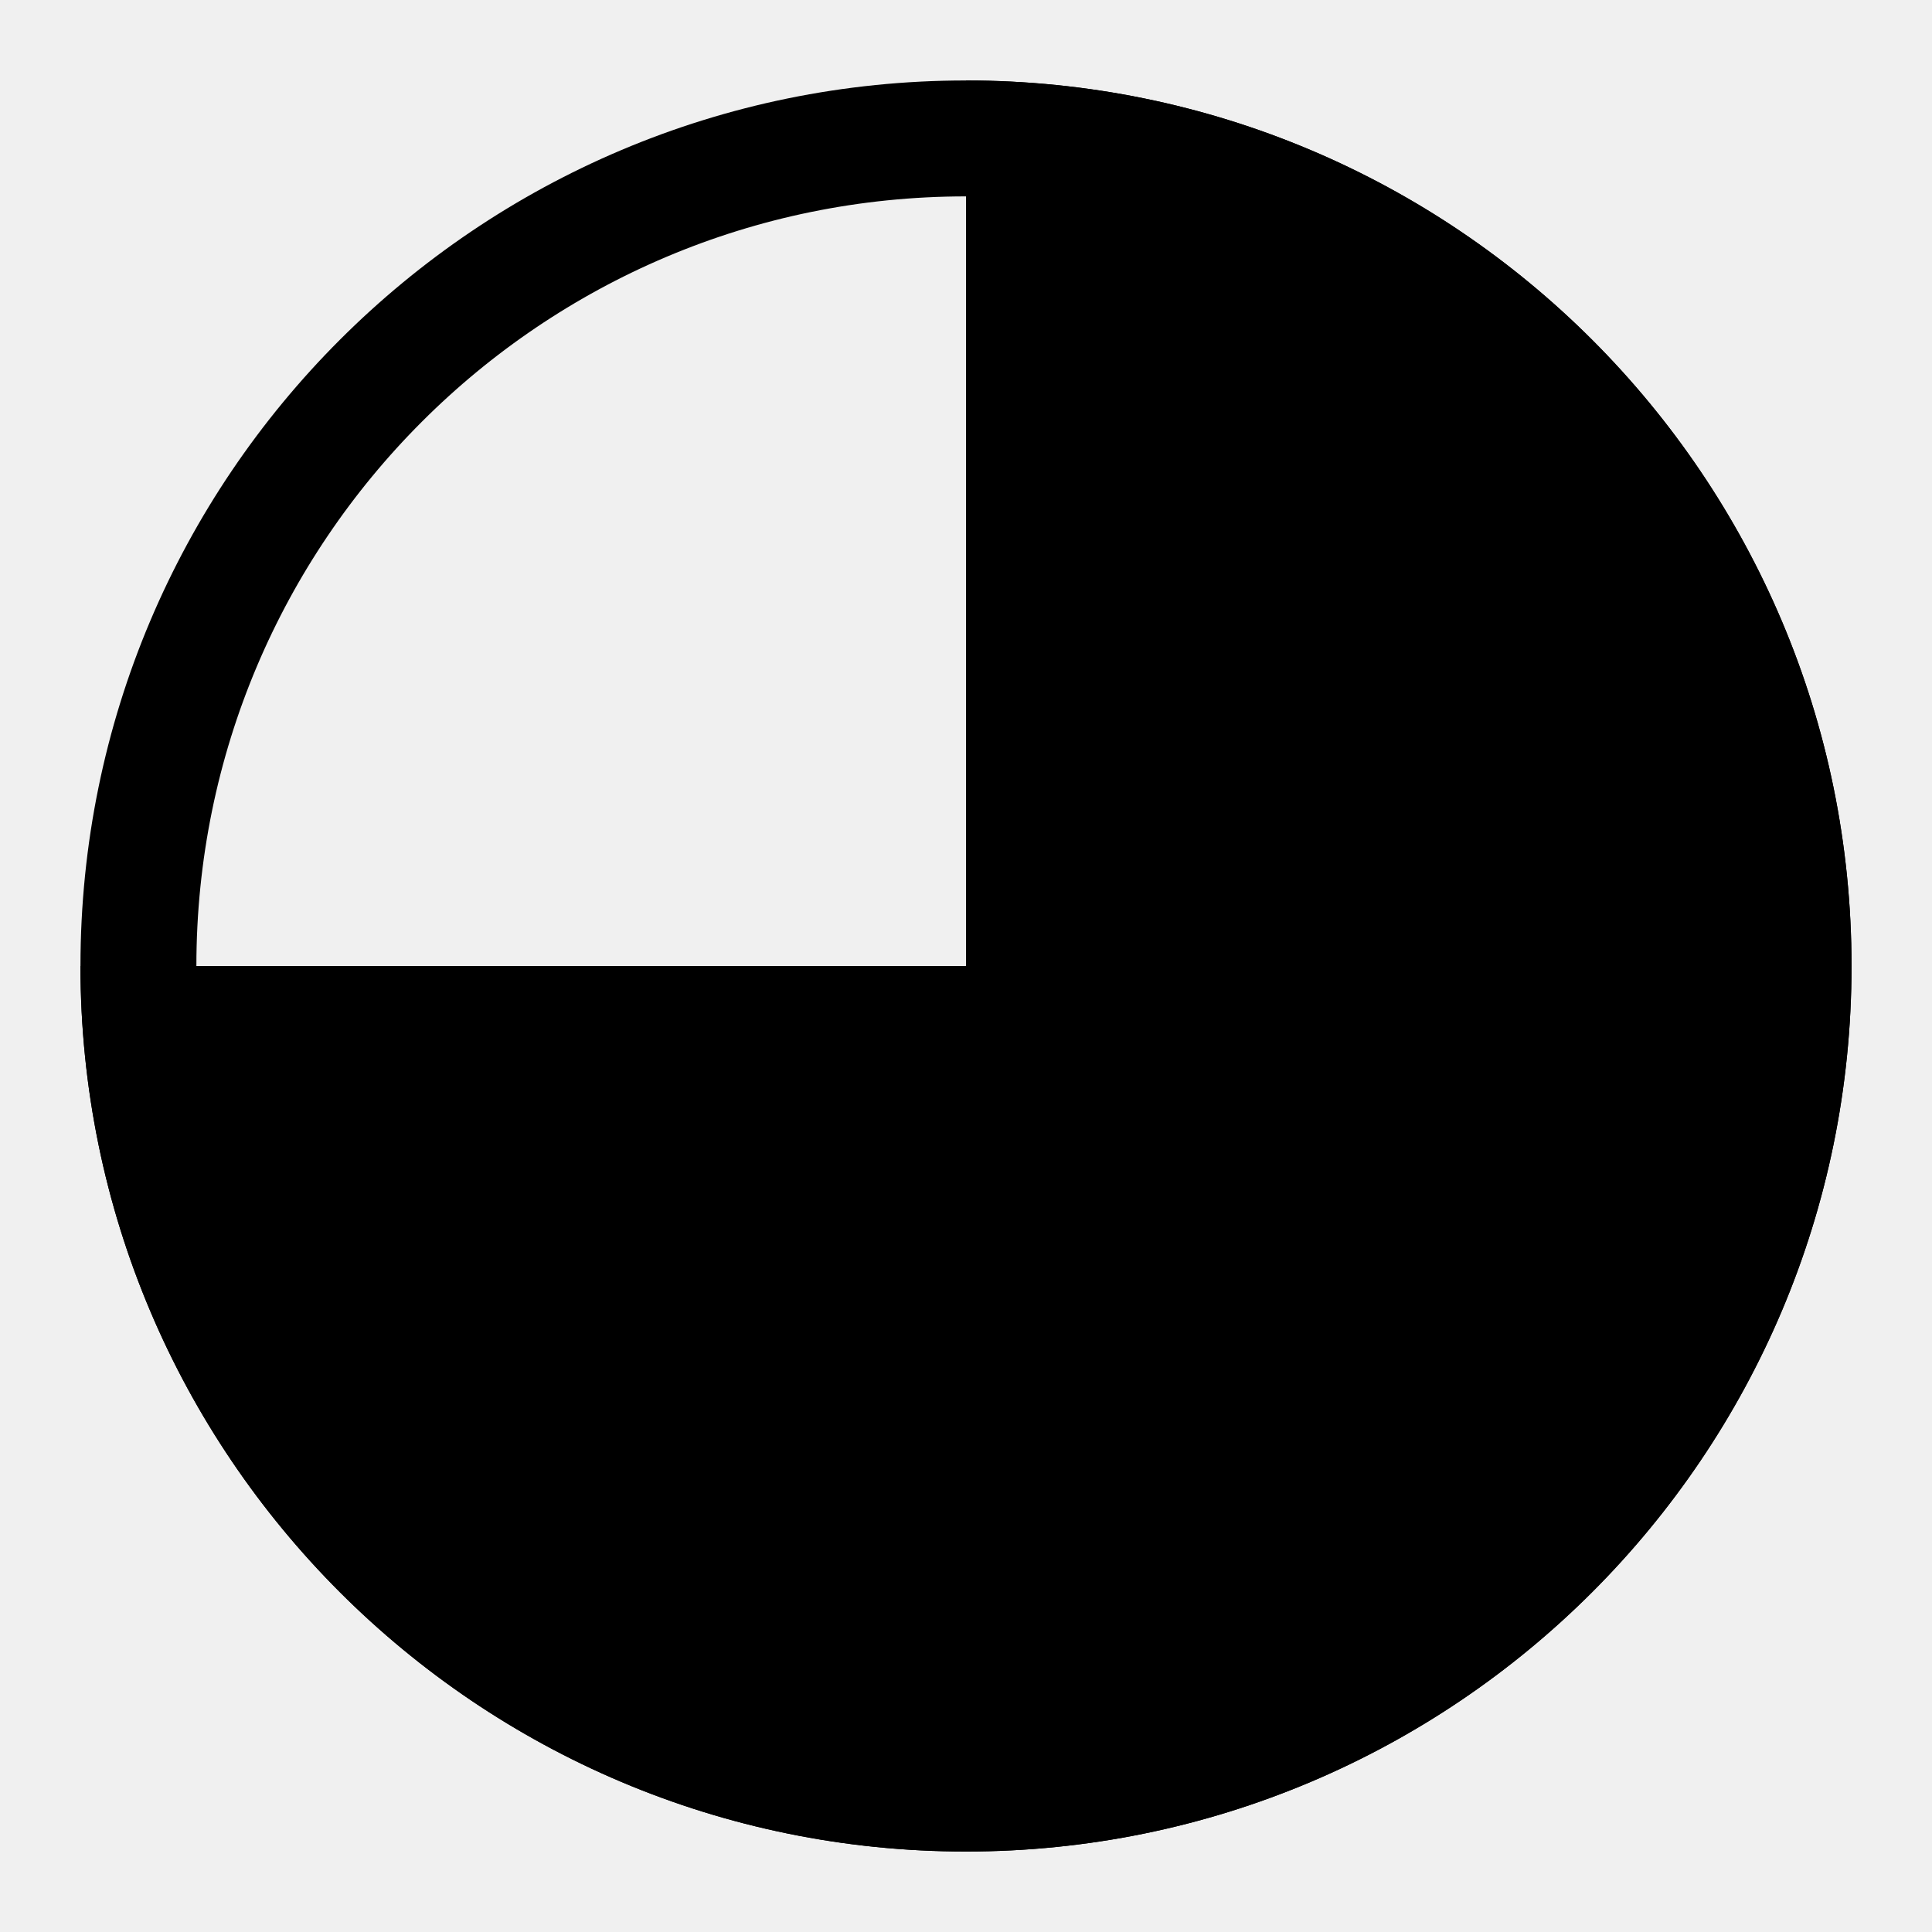
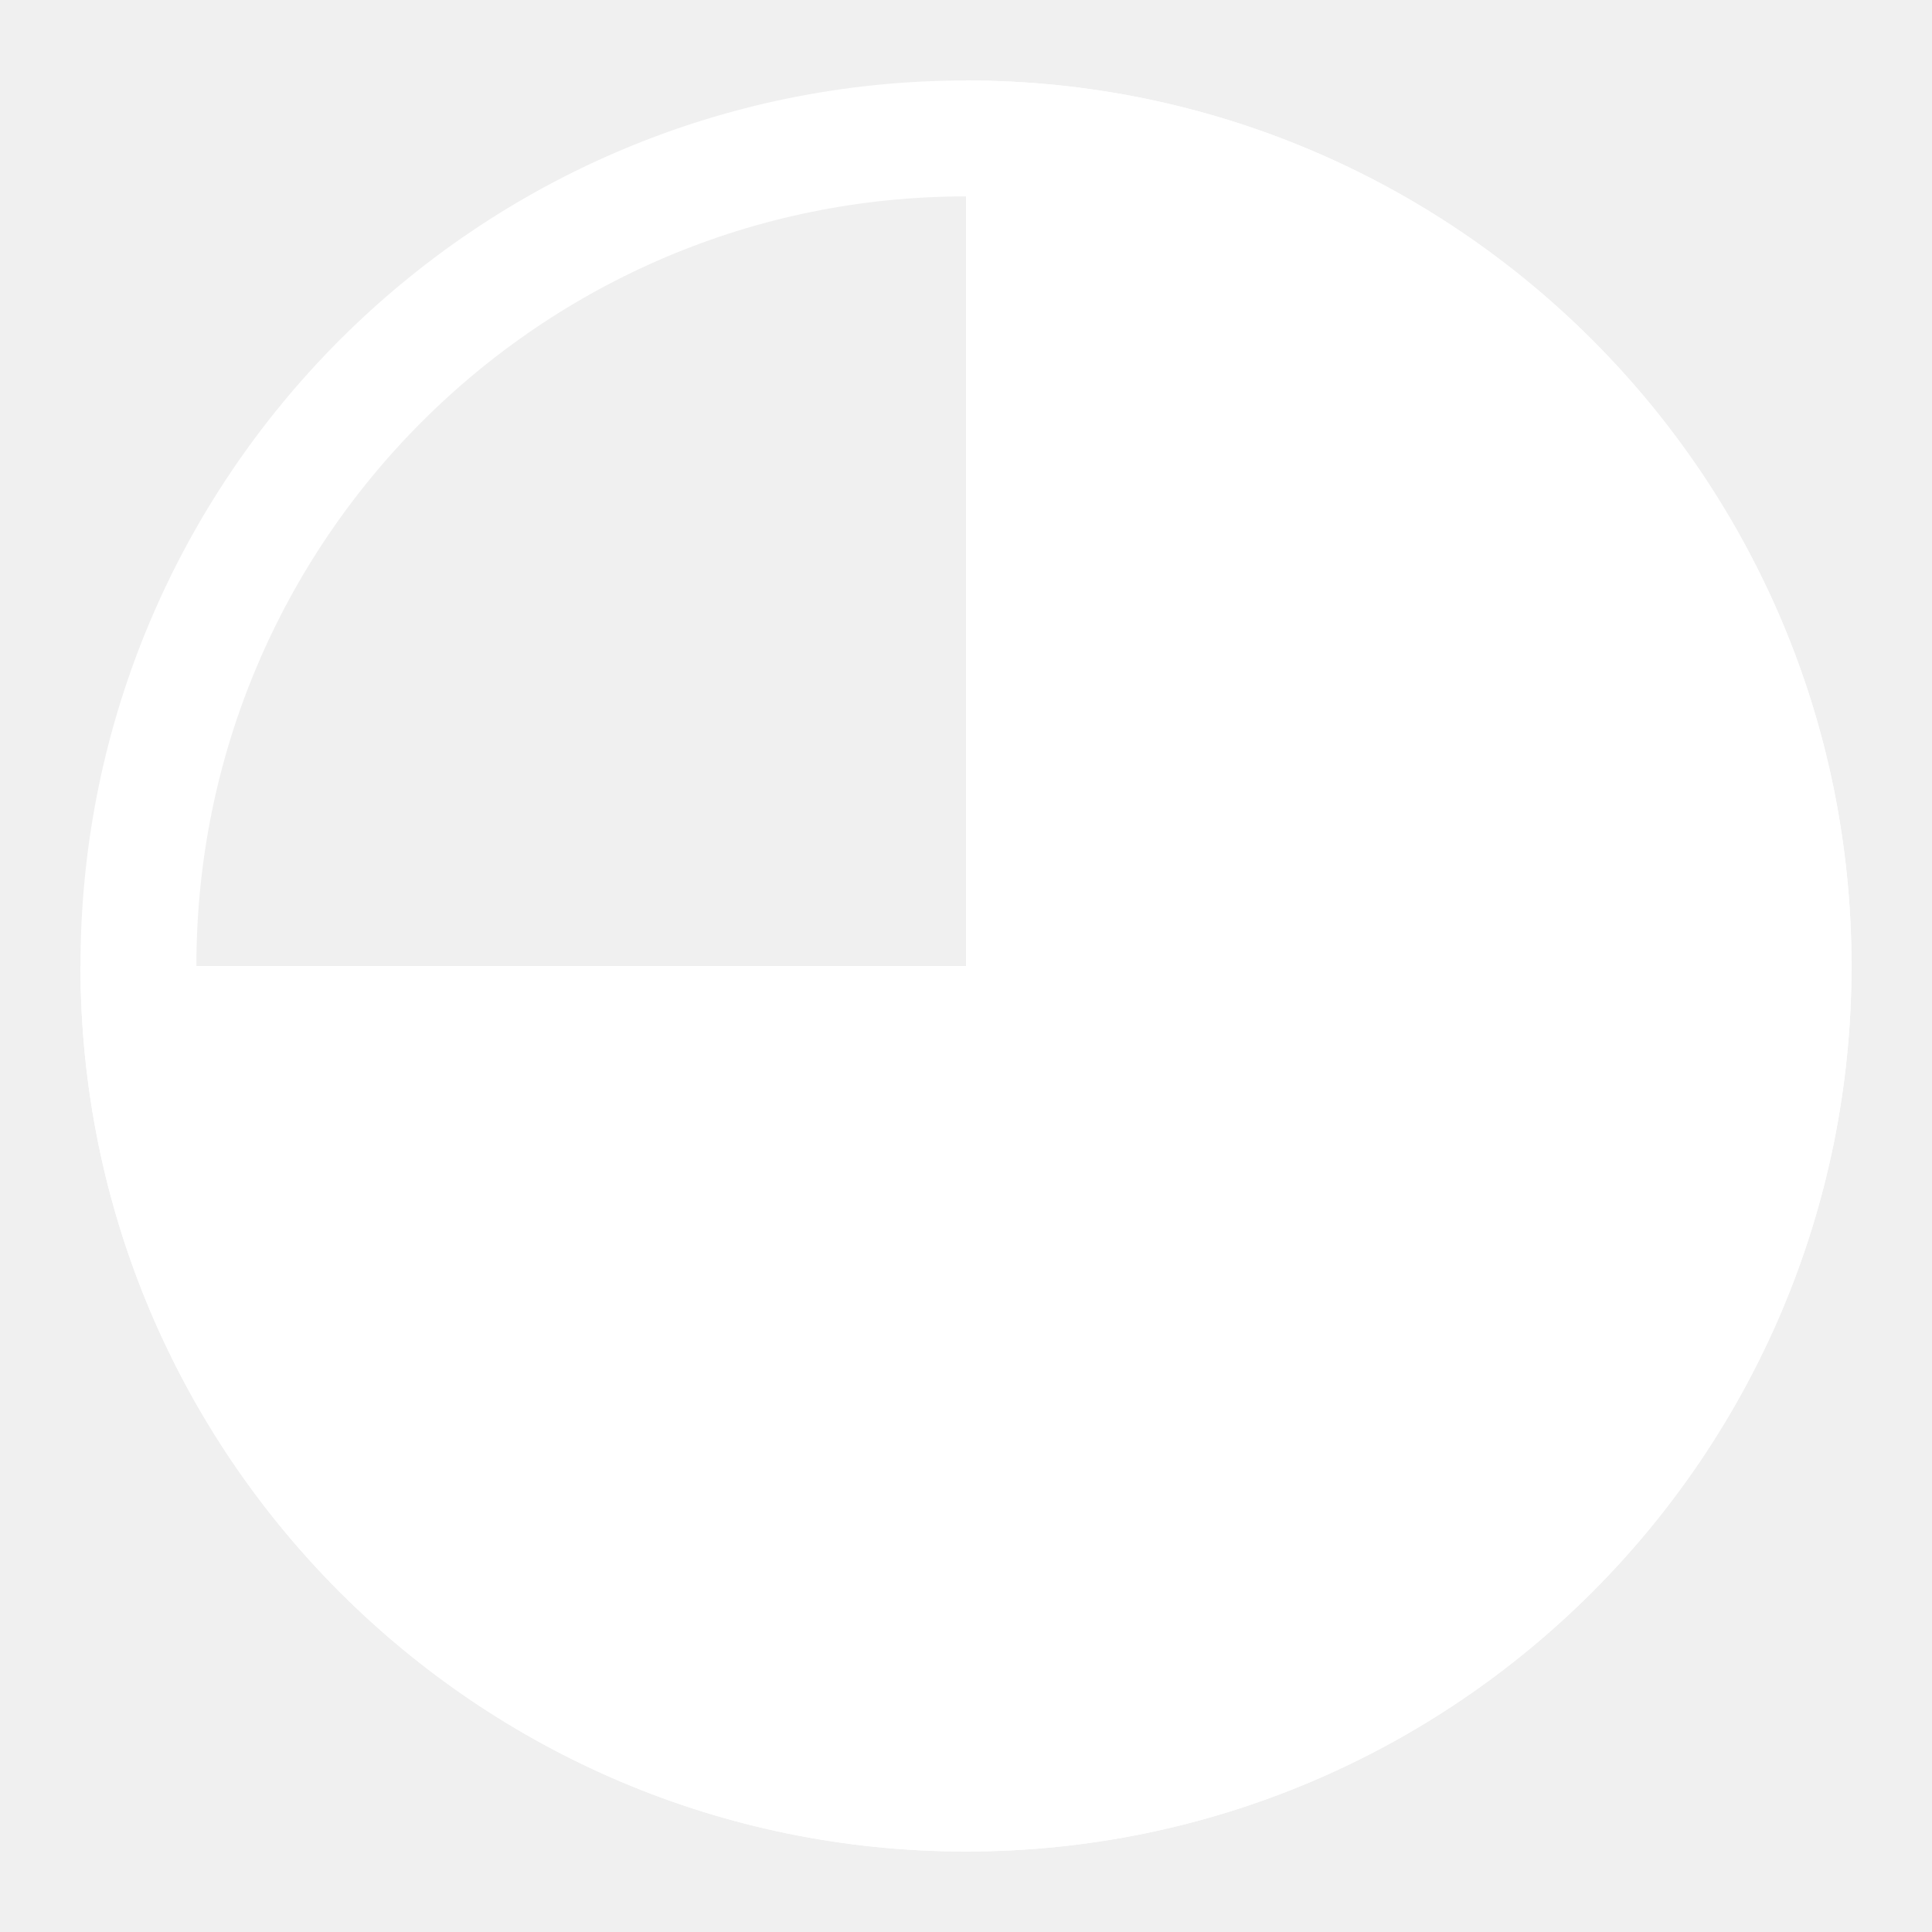
<svg xmlns="http://www.w3.org/2000/svg" viewBox="0 0 20 20" fill="none">
-   <path d="M10 19.167C15.063 19.167 19.167 15.062 19.167 10C19.167 4.937 15.063 0.833 10 0.833V10H0.833C0.833 15.062 4.937 19.167 10 19.167Z" fill="currentColor" />
-   <circle cx="10" cy="10" r="8.567" stroke="currentColor" stroke-width="1.2" />
+   <path d="M10 19.167C15.063 19.167 19.167 15.062 19.167 10C19.167 4.937 15.063 0.833 10 0.833V10H0.833C0.833 15.062 4.937 19.167 10 19.167Z" fill="white" />
+   <circle cx="10" cy="10" r="8.567" stroke="white" stroke-width="1.2" />
</svg>
